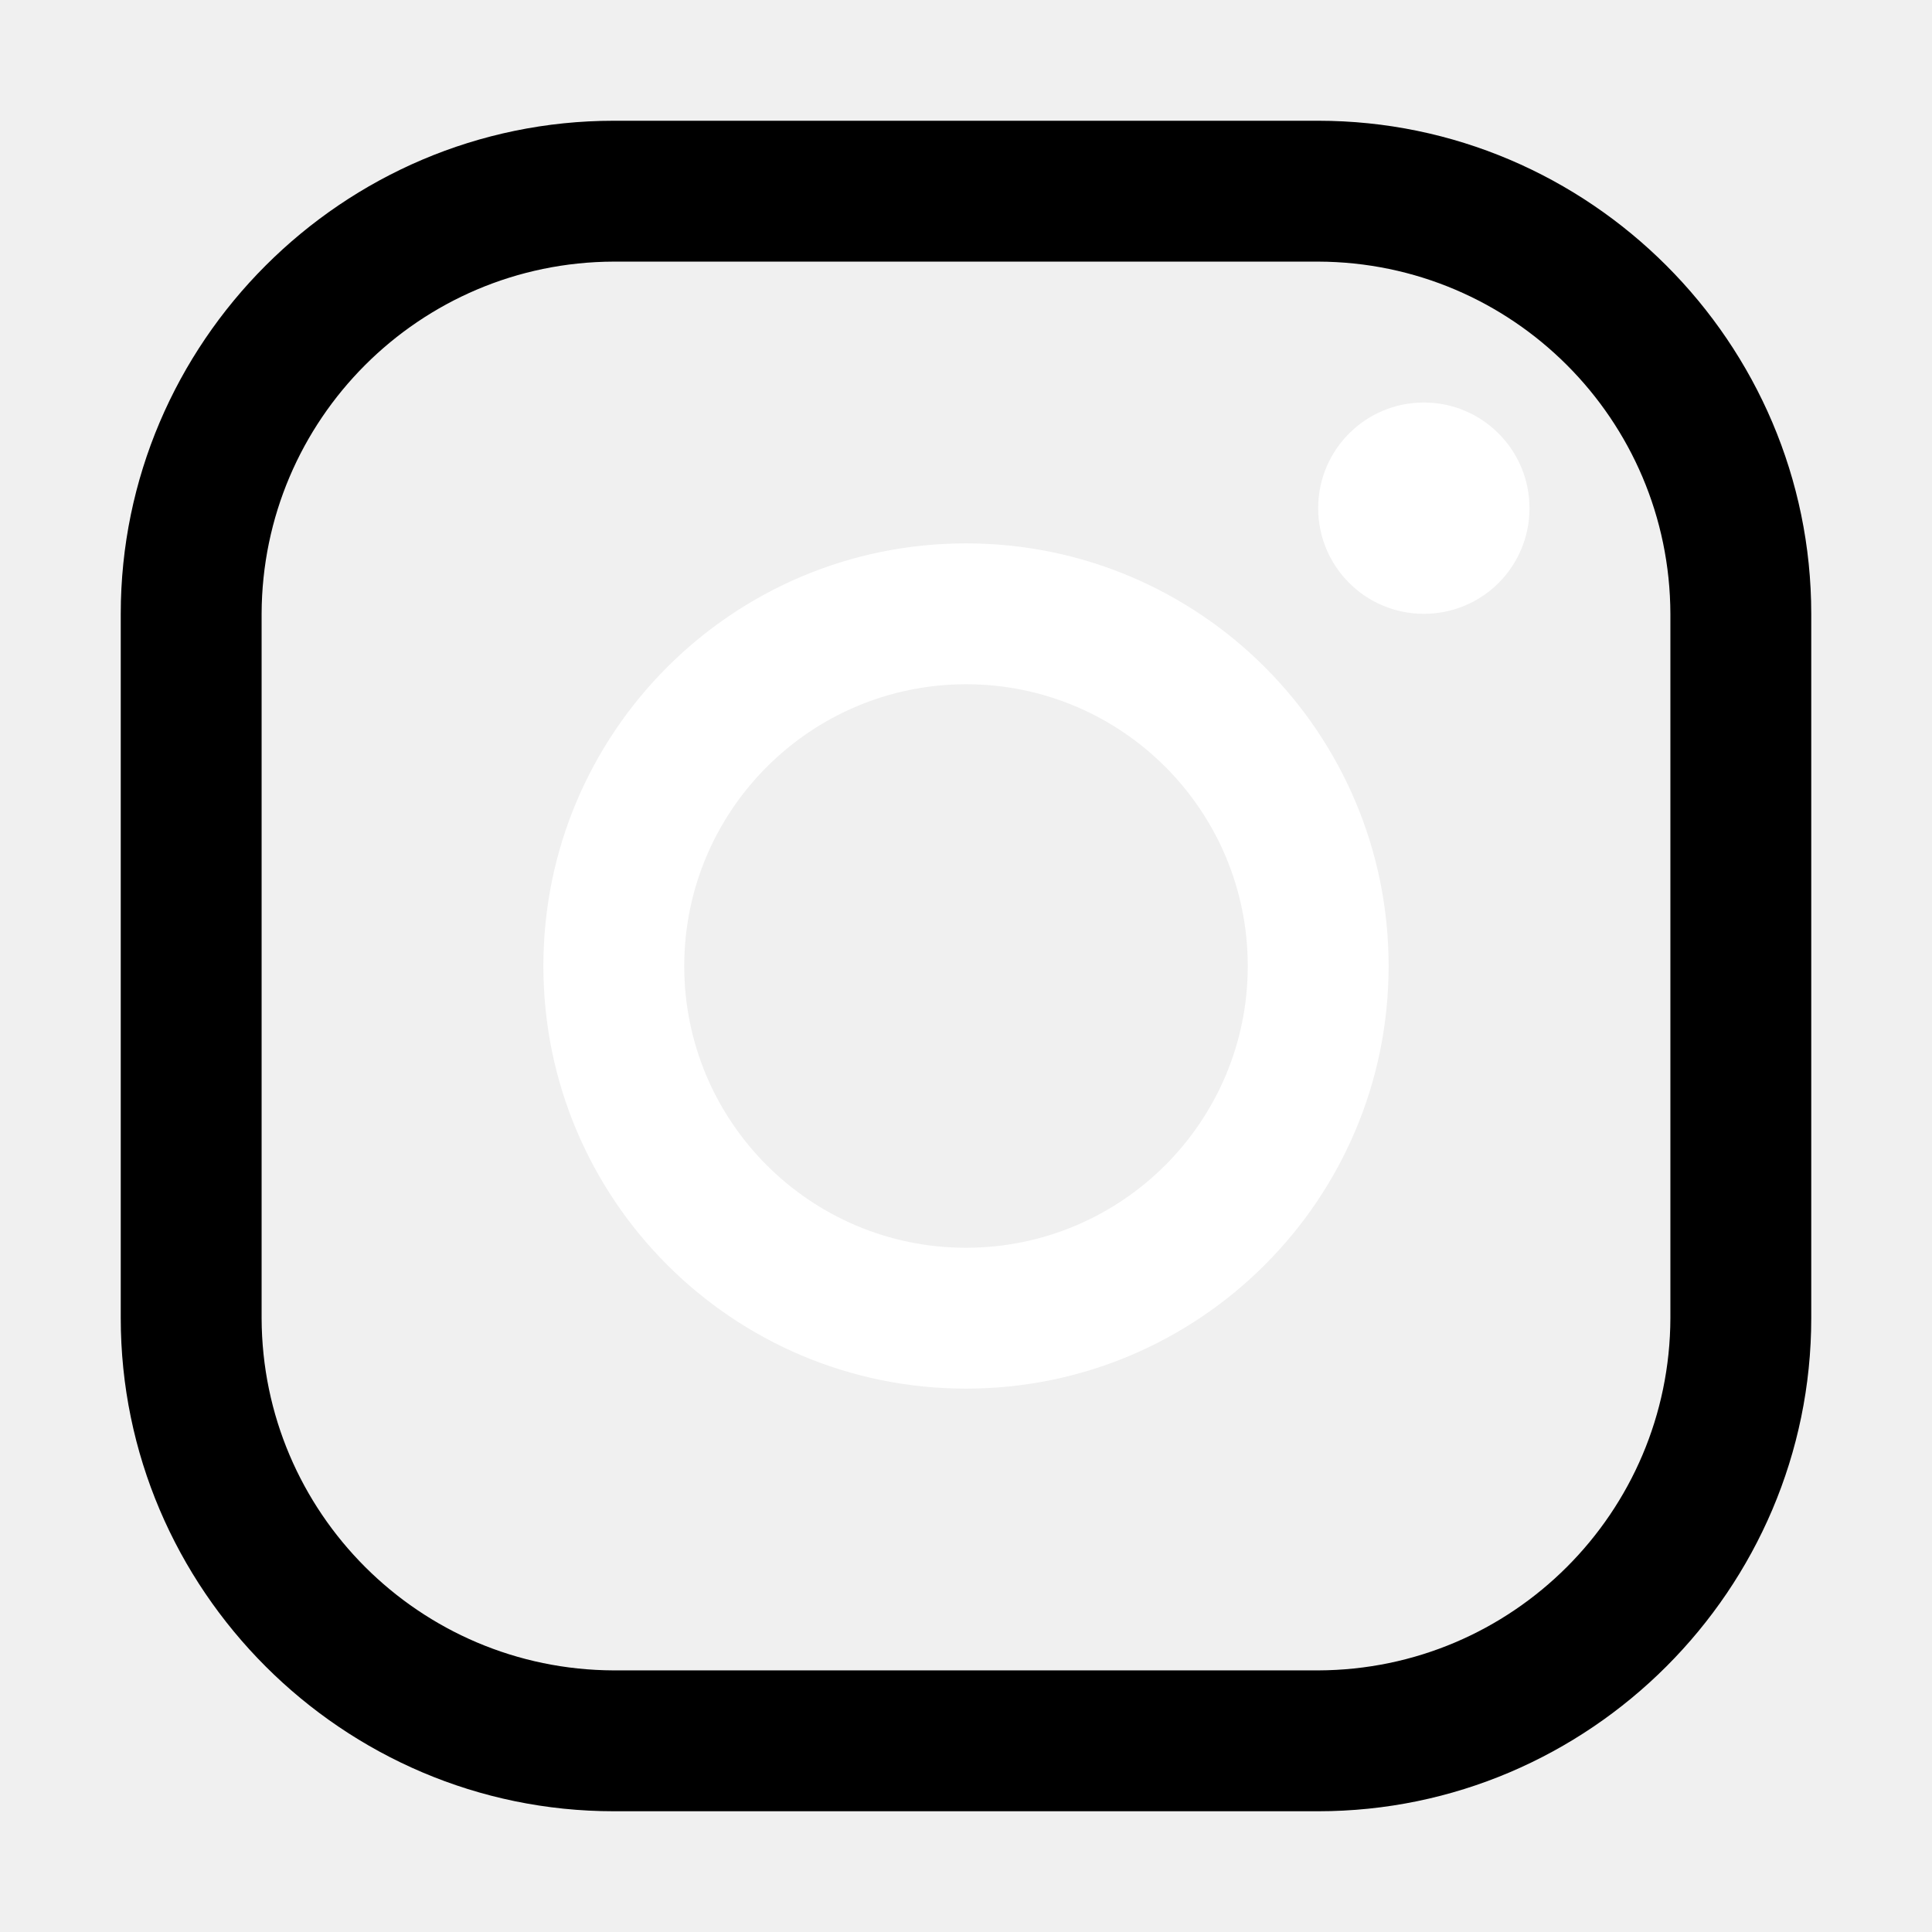
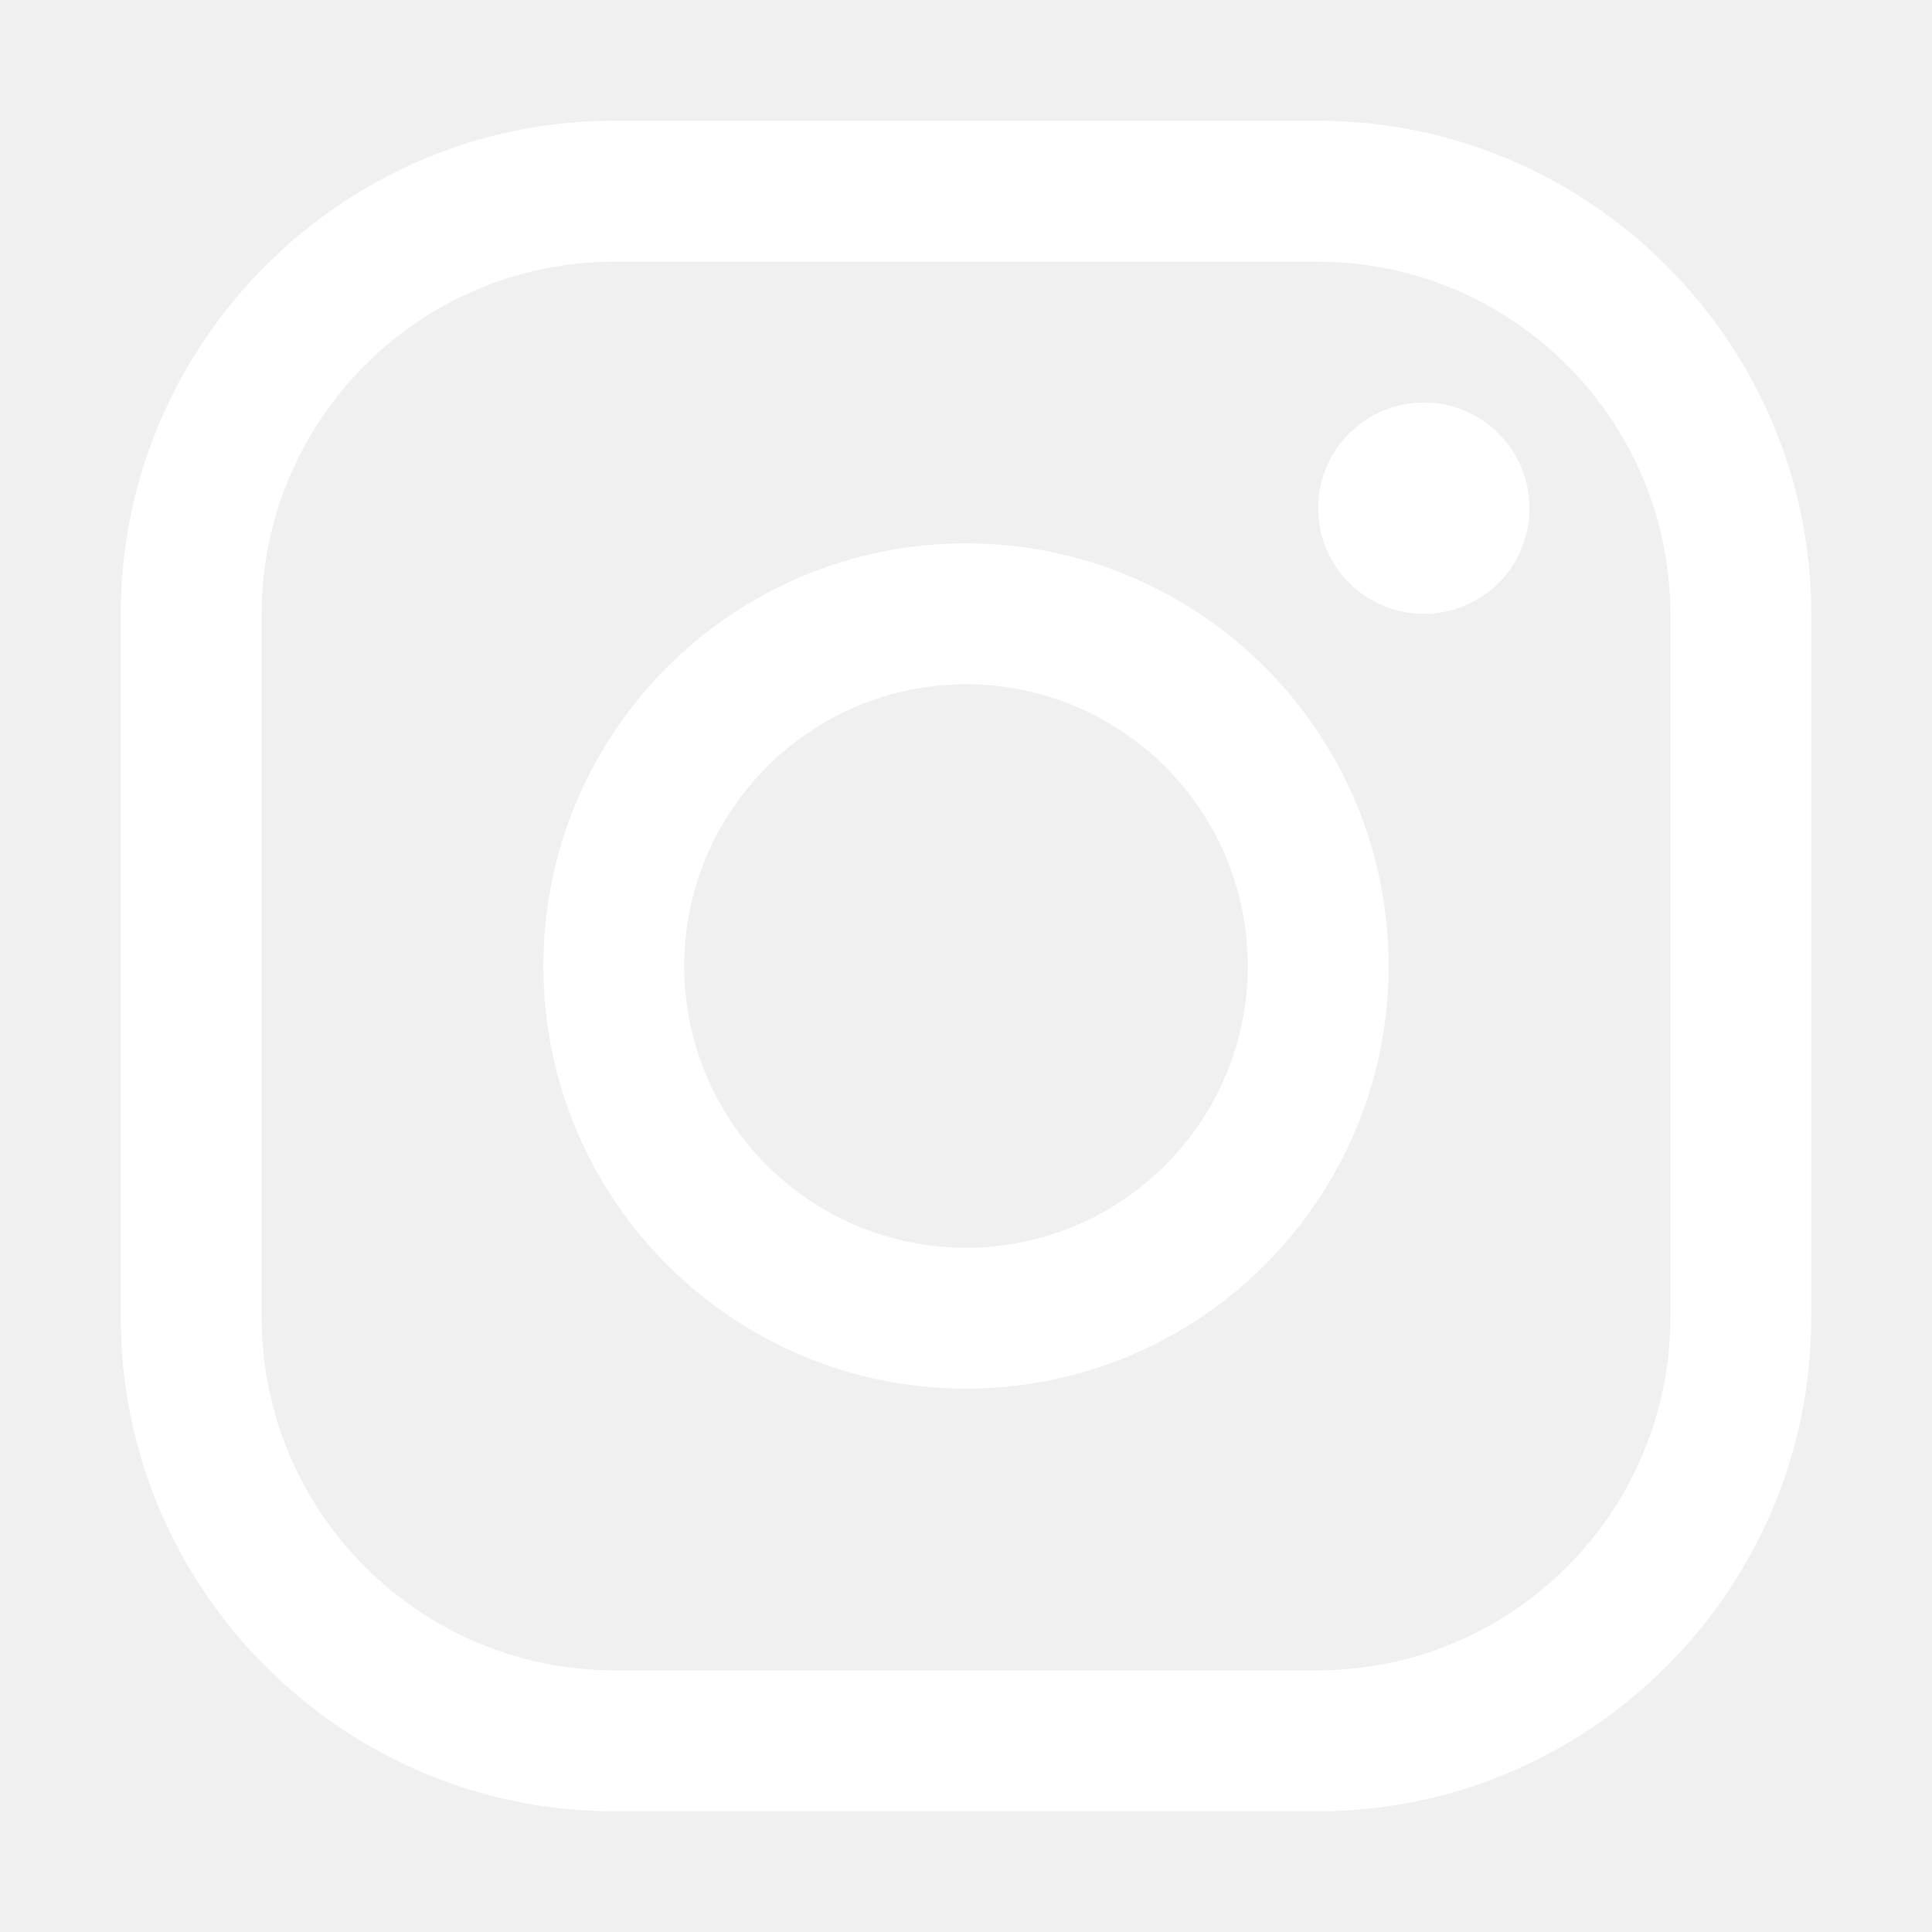
<svg xmlns="http://www.w3.org/2000/svg" class="ionicon" viewBox="0 0 512 512">
-   <path d="M349.33 69.33a93.62 93.62 0 0193.34 93.34v186.66a93.62 93.62 0 01-93.34 93.34H162.67a93.62 93.62 0 01-93.34-93.34V162.67a93.62 93.62 0 0193.34-93.34h186.66m0-37.33H162.67C90.8 32 32 90.8 32 162.67v186.66C32 421.2 90.8 480 162.67 480h186.66C421.2 480 480 421.2 480 349.33V162.67C480 90.8 421.2 32 349.33 32z" />
+   <path d="M349.33 69.33a93.62 93.62 0 0193.34 93.34v186.66a93.62 93.62 0 01-93.34 93.34H162.67a93.62 93.62 0 01-93.34-93.34V162.67a93.62 93.62 0 0193.34-93.34h186.66m0-37.33H162.67C90.8 32 32 90.8 32 162.67v186.66C32 421.2 90.8 480 162.67 480h186.66C421.2 480 480 421.2 480 349.33V162.67C480 90.8 421.2 32 349.33 32z" fill="#ffffff" />
  <path d="M377.33 162.67a28 28 0 1128-28 27.94 27.94 0 01-28 28zM256 181.33A74.67 74.67 0 11181.33 256 74.75 74.75 0 01256 181.33m0-37.33a112 112 0 10112 112 112 112 0 00-112-112z" fill="#ffffff" />
</svg>
